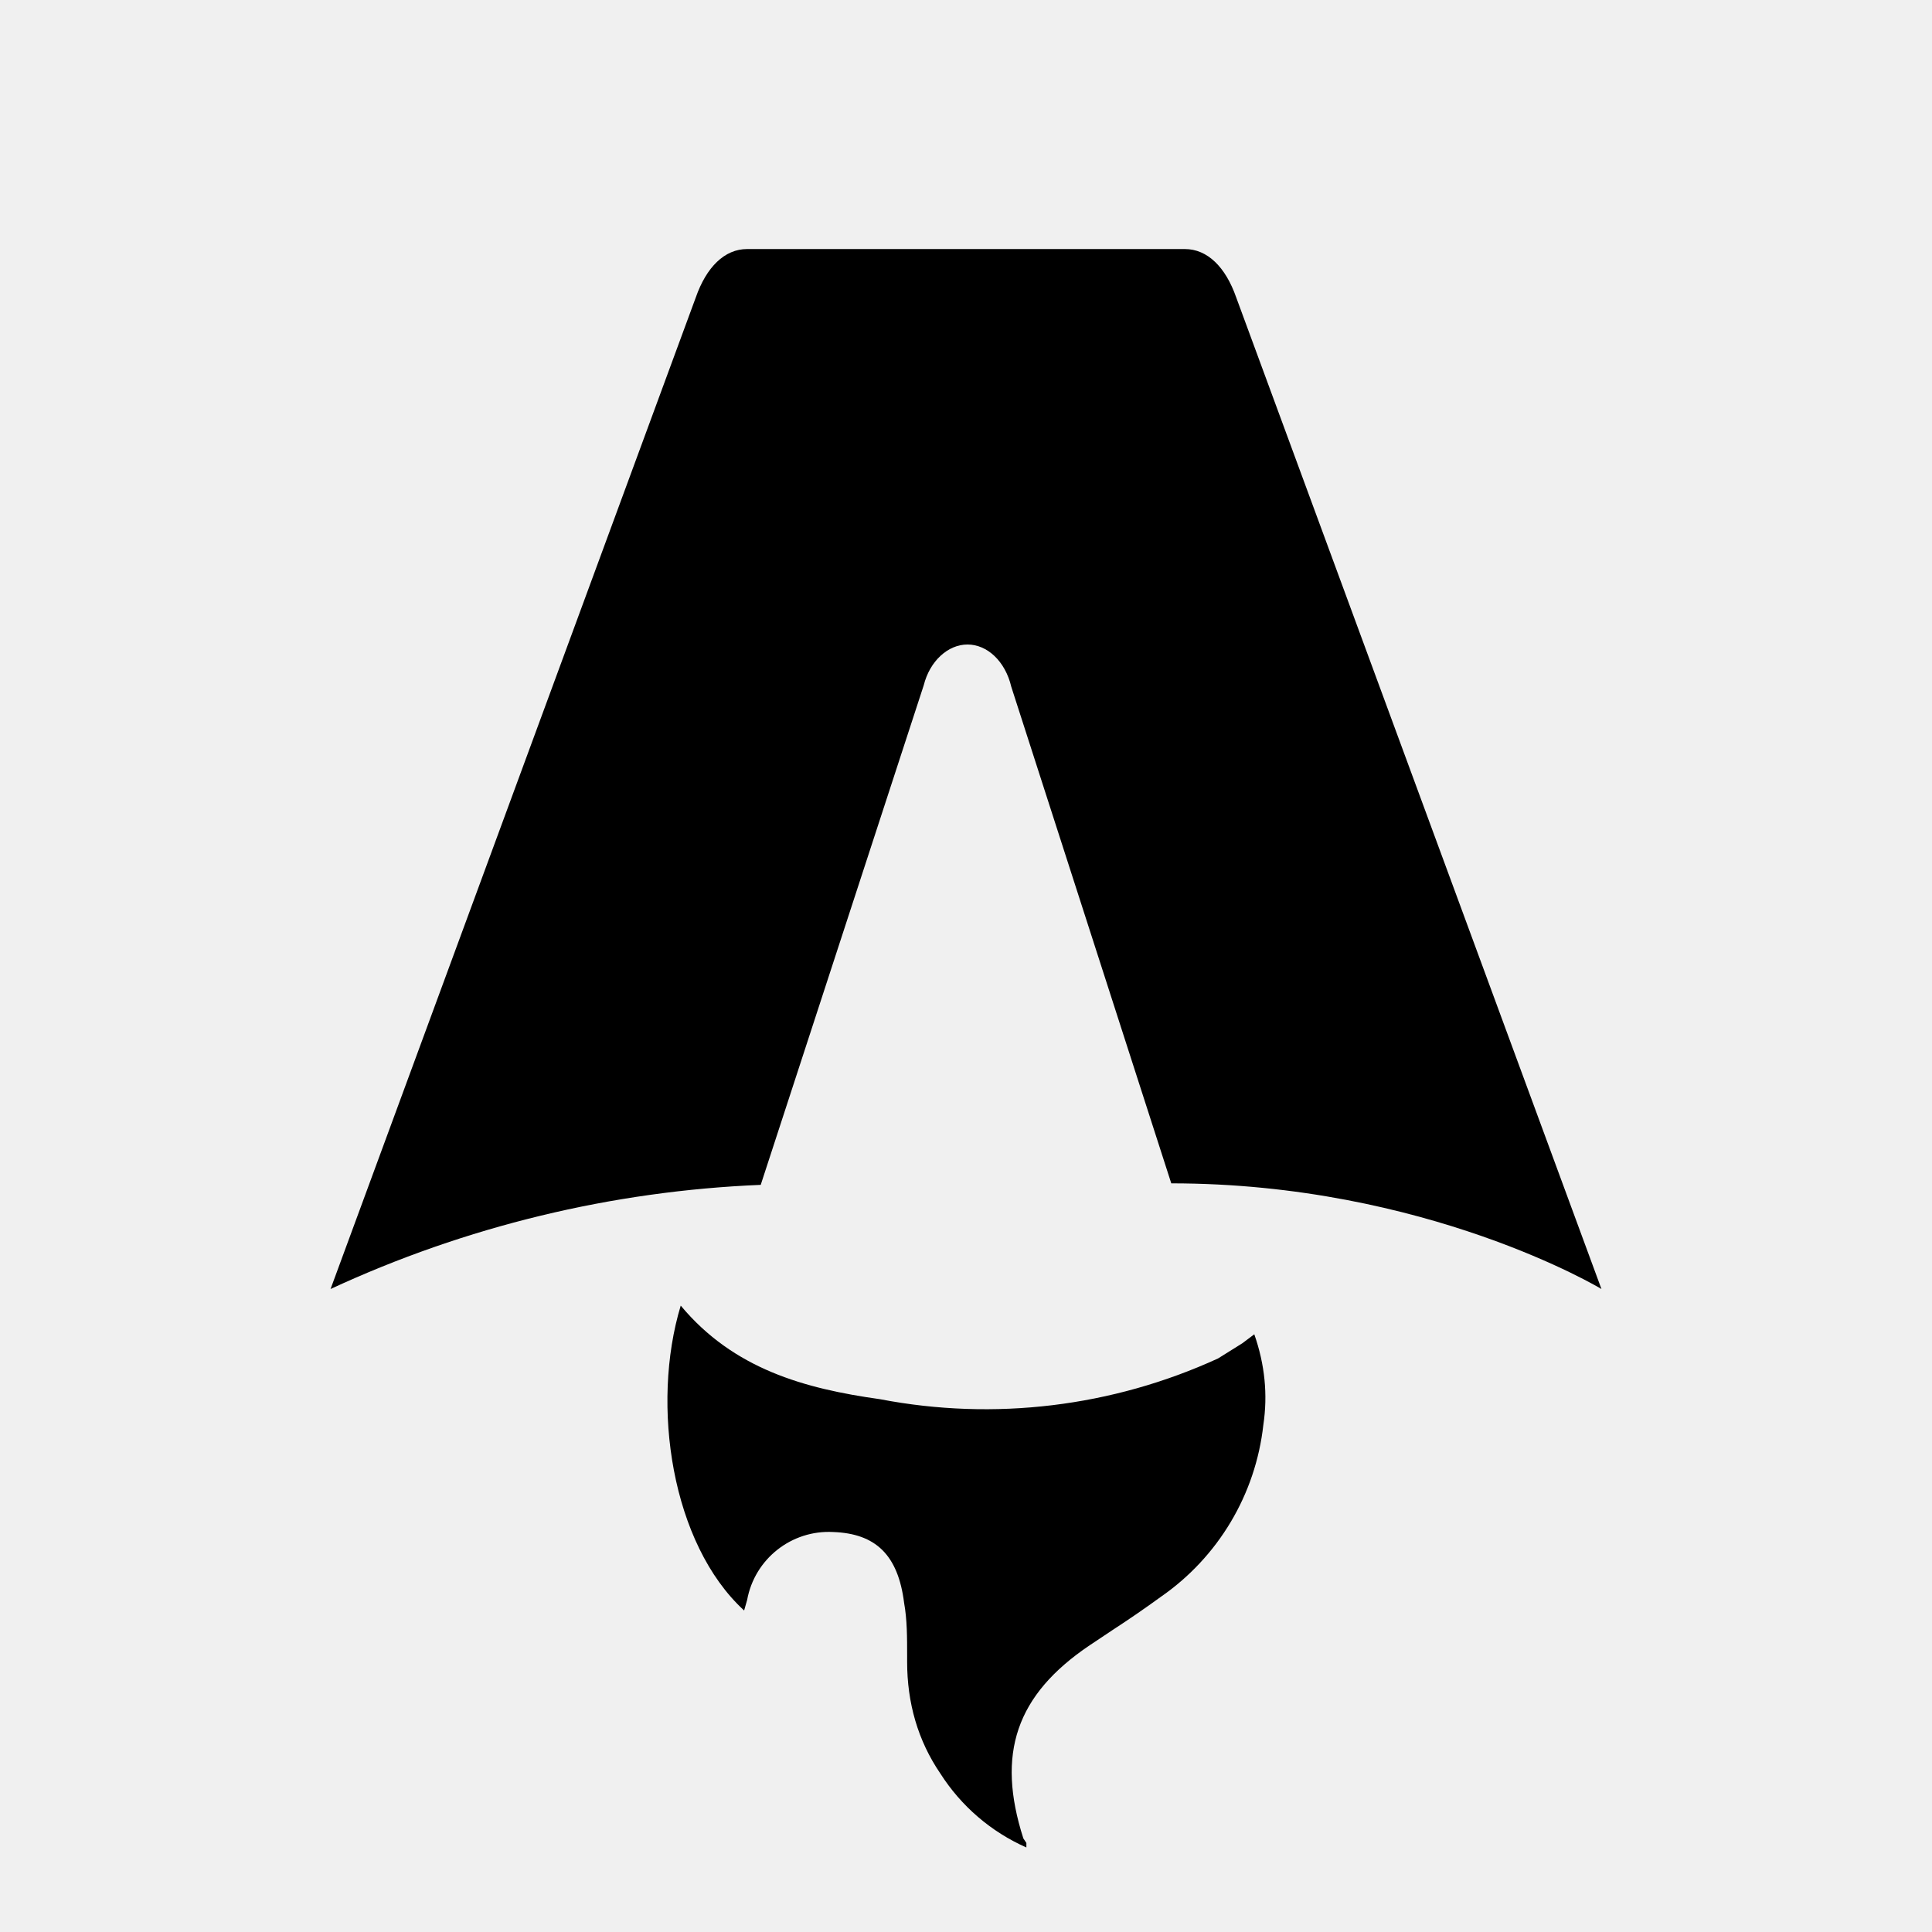
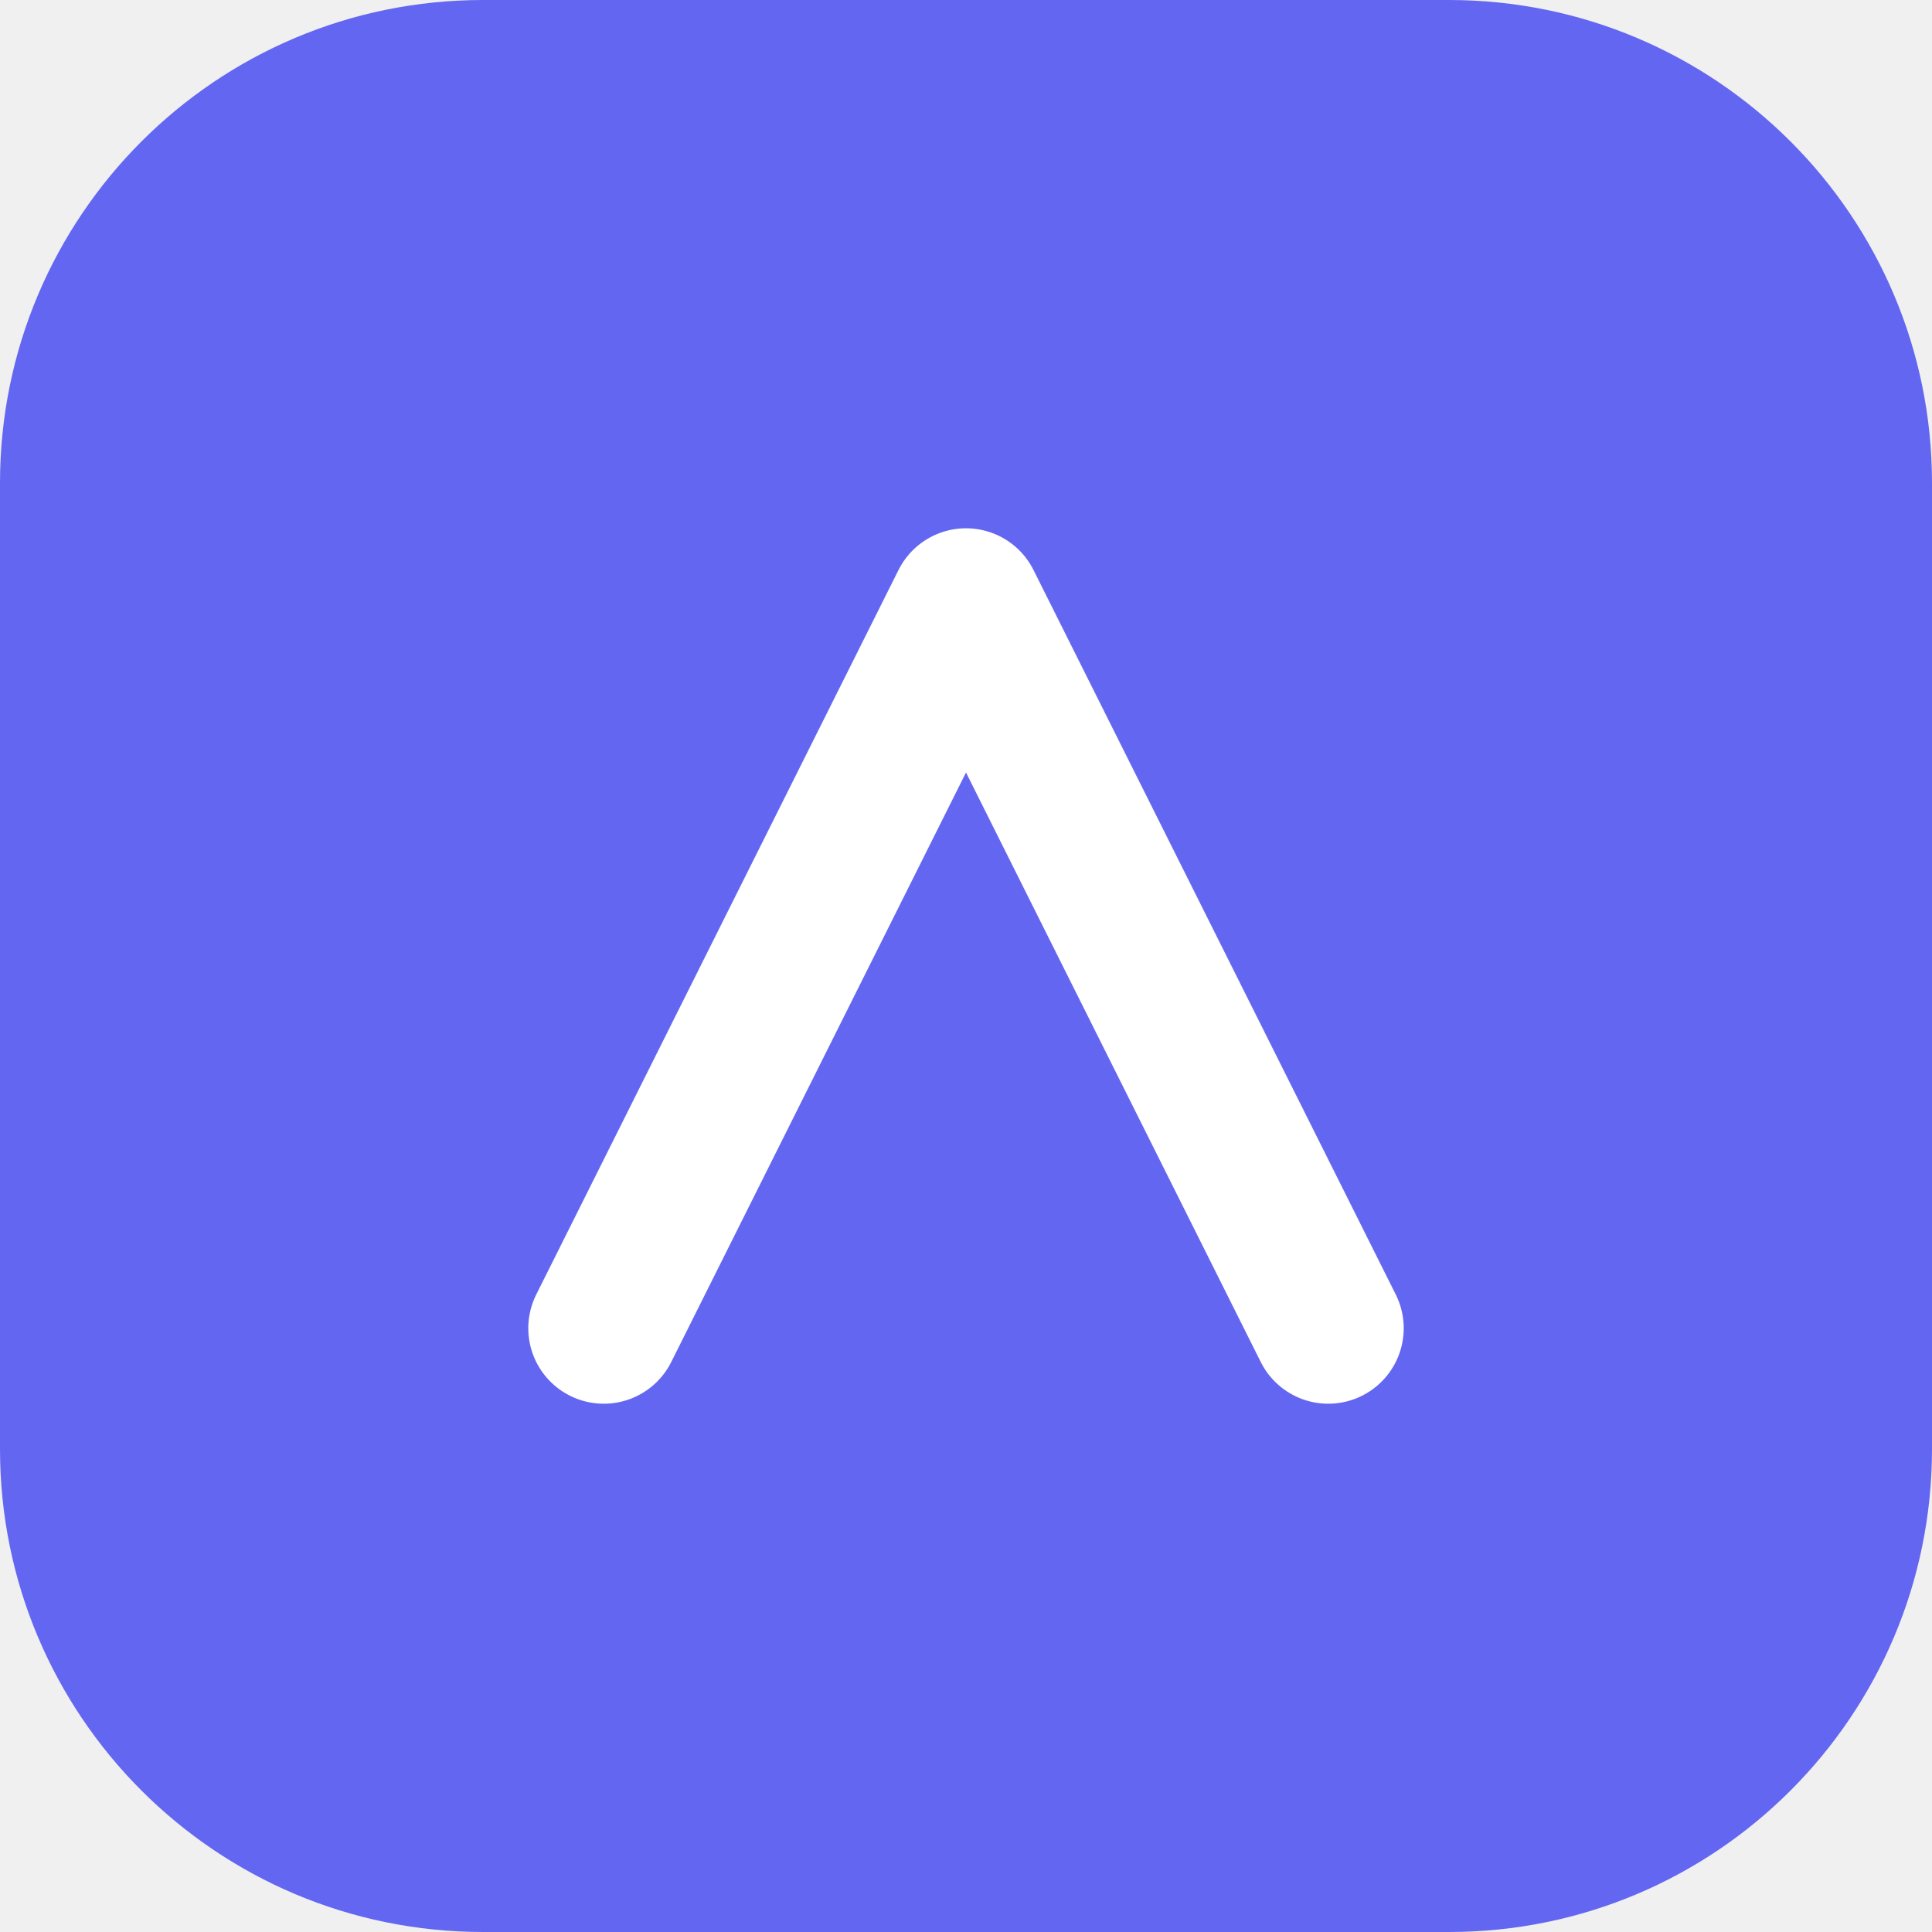
- <svg xmlns="http://www.w3.org/2000/svg" fill="none" viewBox="0 0 128 128">
-   <path d="M50.4 78.5a75.1 75.1 0 0 0-28.5 6.9l24.2-65.7c.7-2 1.9-3.2 3.4-3.2h29c1.5 0 2.7 1.2 3.4 3.2l24.2 65.7s-11.6-7-28.5-7L67 45.5c-.4-1.7-1.6-2.8-2.9-2.8-1.3 0-2.5 1.1-2.9 2.7L50.4 78.5Zm-1.1 28.2Zm-4.2-20.2c-2 6.6-.6 15.8 4.2 20.2a17.5 17.5 0 0 1 .2-.7 5.5 5.5 0 0 1 5.7-4.5c2.8.1 4.3 1.5 4.7 4.7.2 1.1.2 2.3.2 3.5v.4c0 2.7.7 5.2 2.2 7.4a13 13 0 0 0 5.7 4.9v-.3l-.2-.3c-1.8-5.6-.5-9.5 4.4-12.8l1.5-1a73 73 0 0 0 3.2-2.2 16 16 0 0 0 6.8-11.4c.3-2 .1-4-.6-6l-.8.6-1.6 1a37 37 0 0 1-22.4 2.7c-5-.7-9.7-2-13.2-6.2Z" />
-   <style>
-         path { fill: #000; }
-         @media (prefers-color-scheme: dark) {
-             path { fill: #FFF; }
-         }
-     </style>
+ <svg xmlns="http://www.w3.org/2000/svg" width="32" height="32" viewBox="0 0 32 32" fill="none">
+   <rect width="32" height="32" rx="8" fill="#6366F1" />
+   <path d="M10 22L16 10L22 22" stroke="white" stroke-width="2.5" stroke-linecap="round" stroke-linejoin="round" />
</svg>
